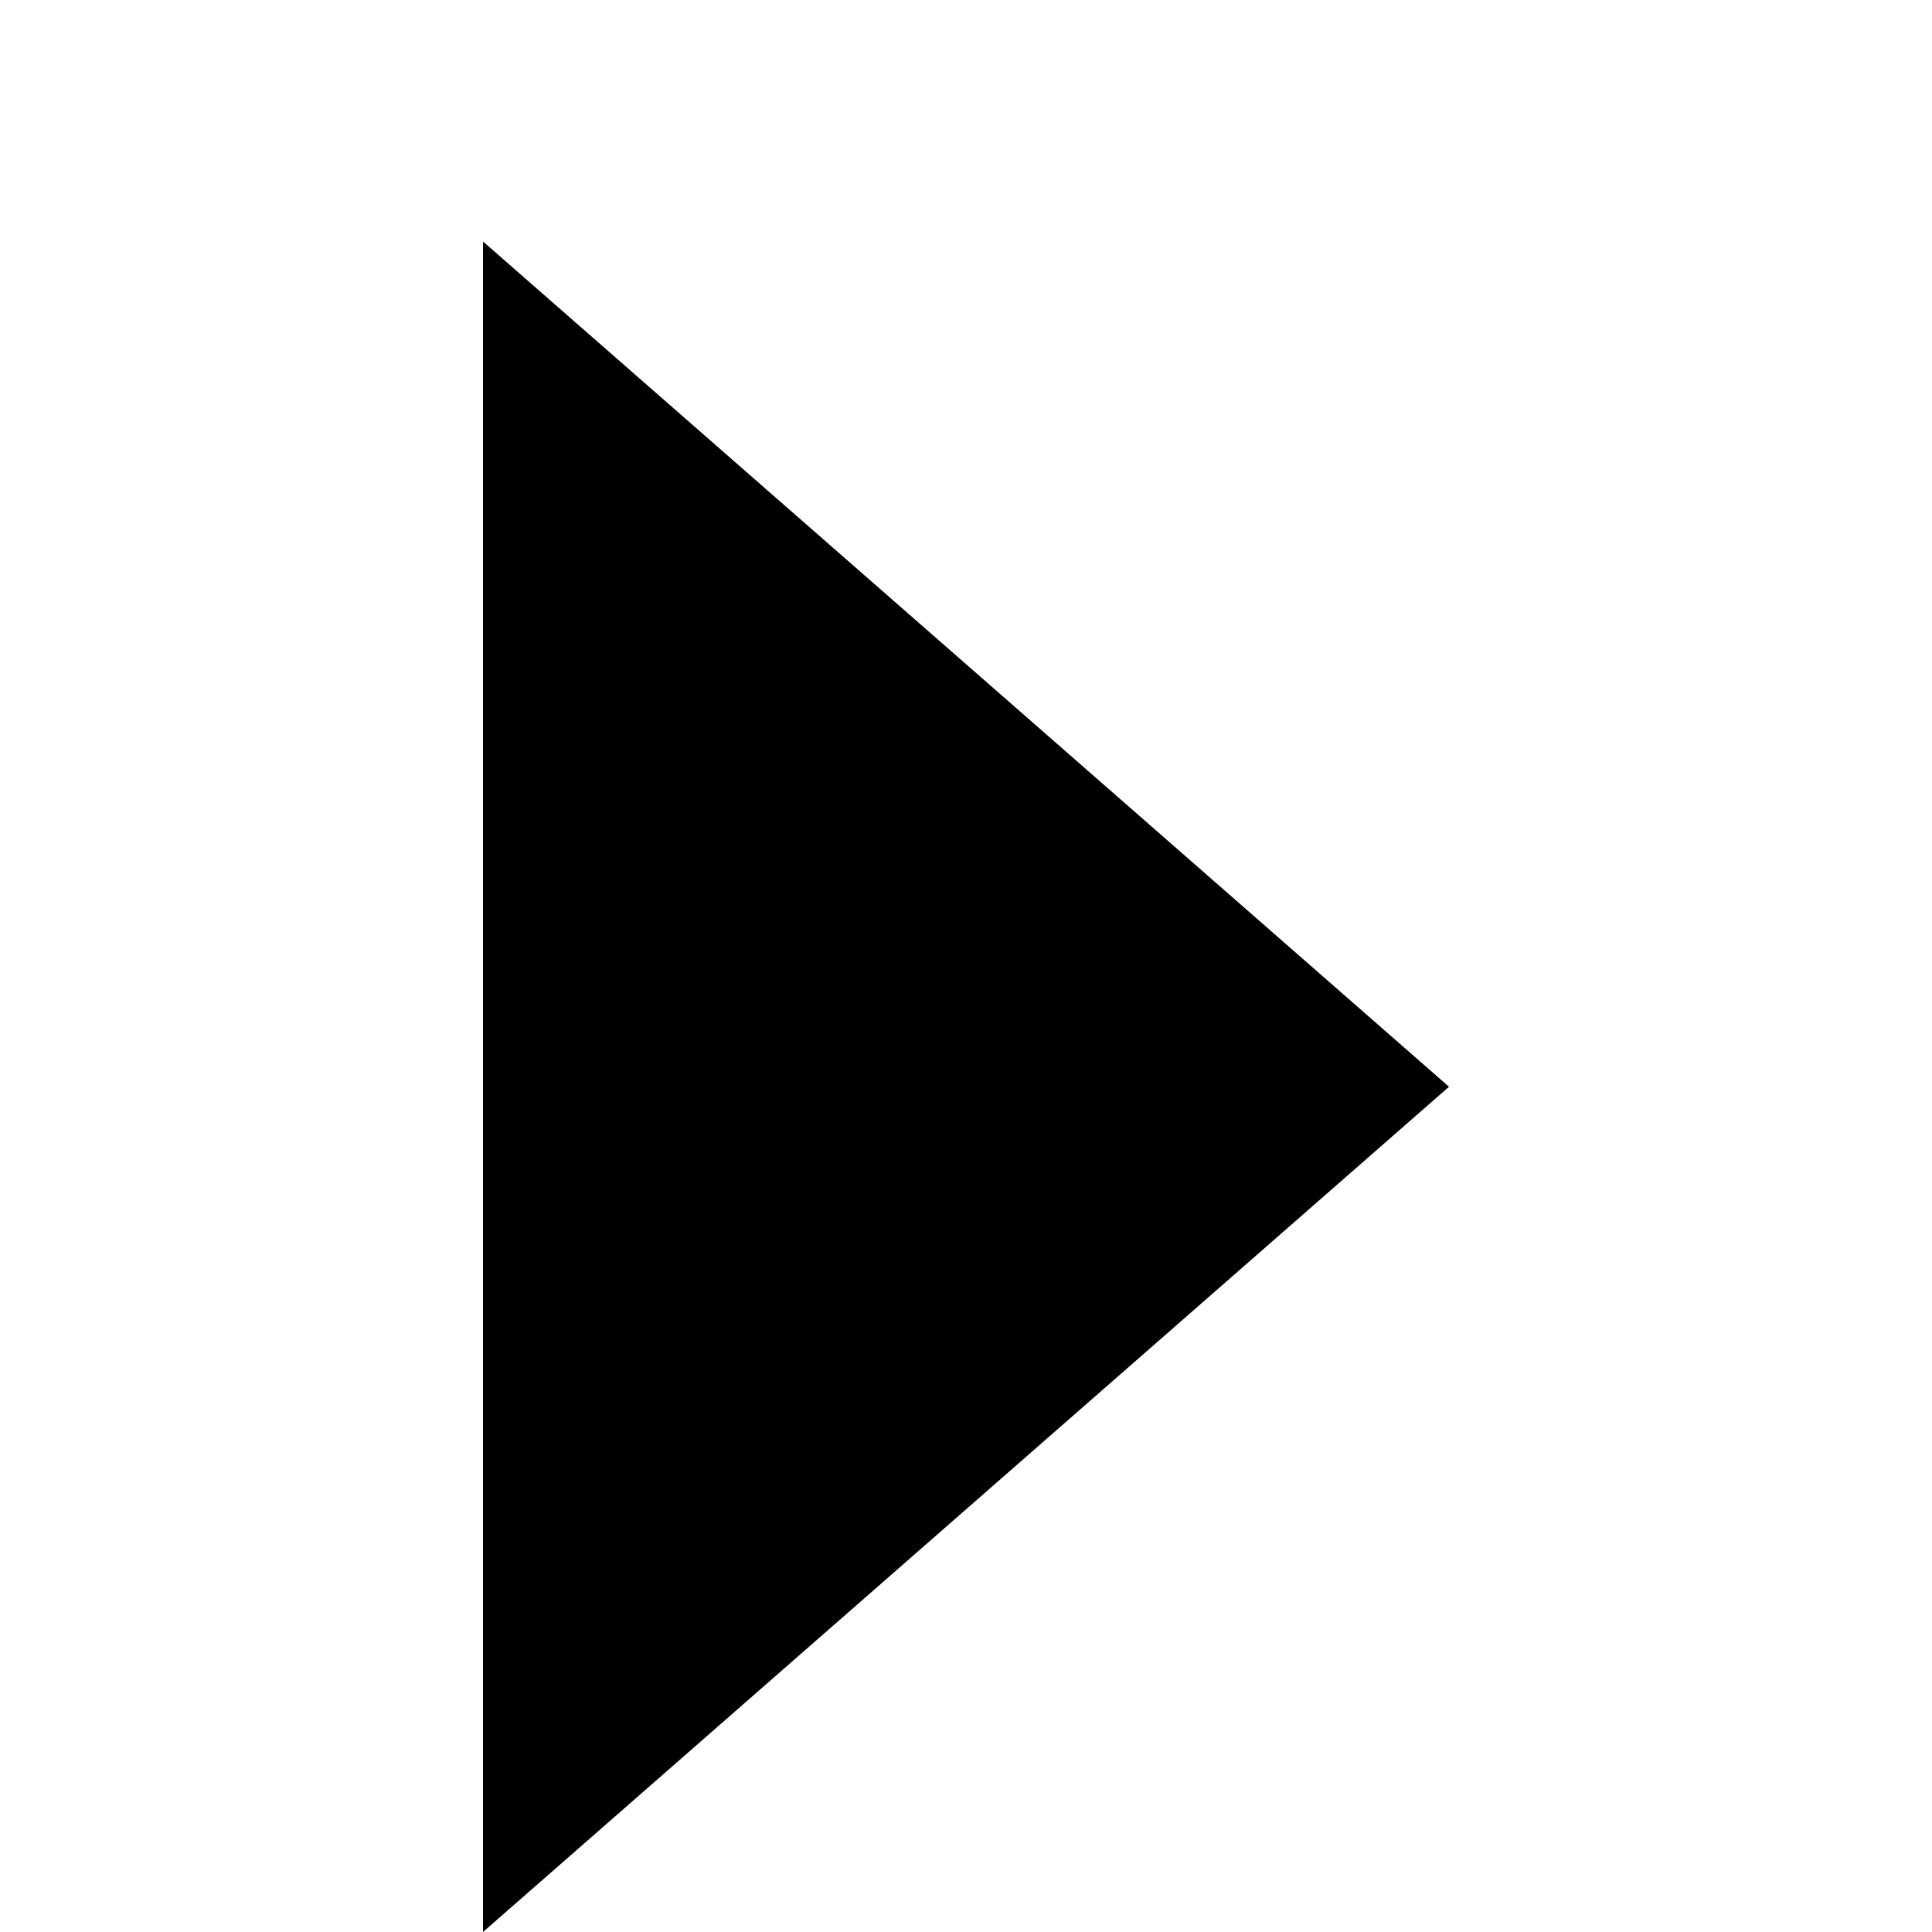
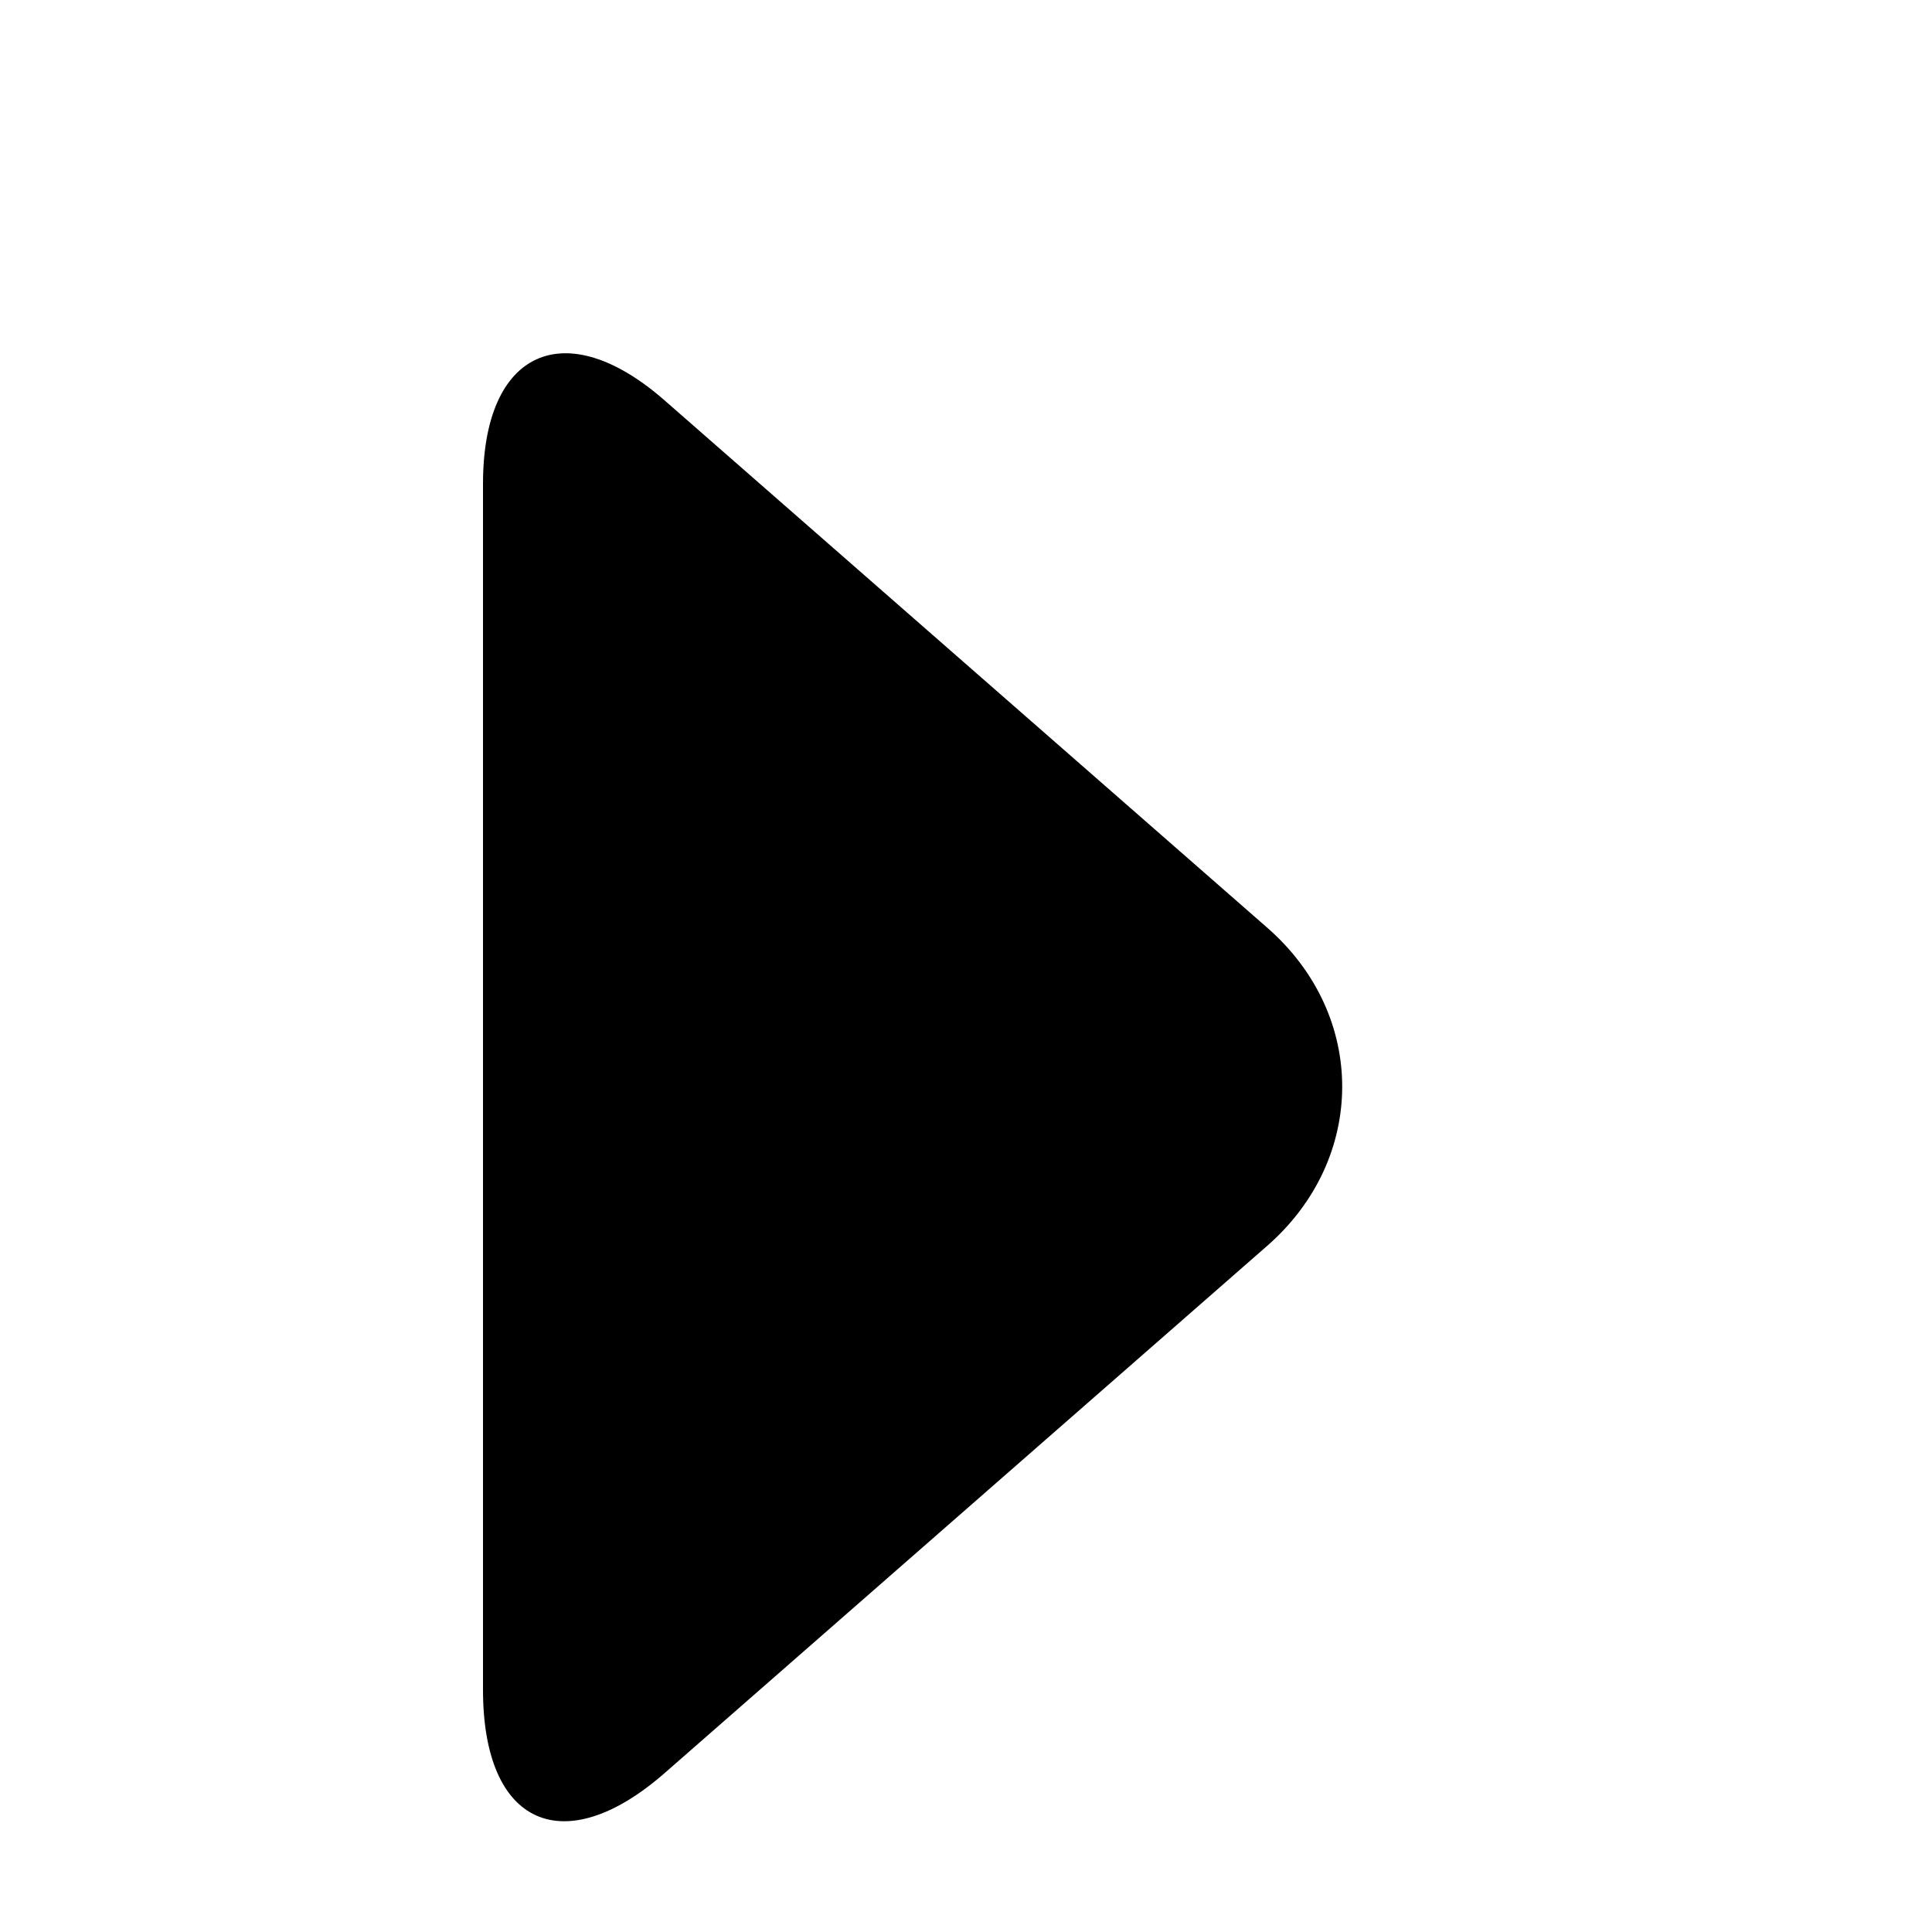
<svg xmlns="http://www.w3.org/2000/svg" width="8px" height="8px" viewBox="0 0 8 8" version="1.1">
  <defs />
  <g id="Icons" stroke="none" stroke-width="1" fill="none" fill-rule="evenodd">
-     <g id="Style-guide---Desktop---Icons-2" transform="translate(-550, -1328)">
-       <g id="kb-iconfont-caret-right" transform="translate(550, 1328)">
+     <g id="Style-guide---Desktop---Icons-2" transform="translate(-550, -1393)">
+       <g id="kb-iconfont-caret-right" transform="translate(550, 1393)">
        <rect id="icon-area" fill="#D8D8D8" opacity="0" x="0" y="0" width="8" height="8" />
-         <polygon id="arrow-collapsed" fill="#000000" transform="translate(4, 4.5) rotate(-90) translate(-4, -4.5) " points="0.5 2.5 7.5 2.5 4 6.5" />
+         <path d="M1.158,3.252 C0.795,2.837 0.938,2.5 1.503,2.5 L6.497,2.5 C7.051,2.5 7.202,2.841 6.842,3.252 L4.658,5.748 C4.295,6.163 3.702,6.159 3.342,5.748 L1.158,3.252 Z" id="arrow-collapsed" fill="#000000" transform="translate(4, 4.5) rotate(-90) translate(-4, -4.5) " />
      </g>
    </g>
  </g>
</svg>
